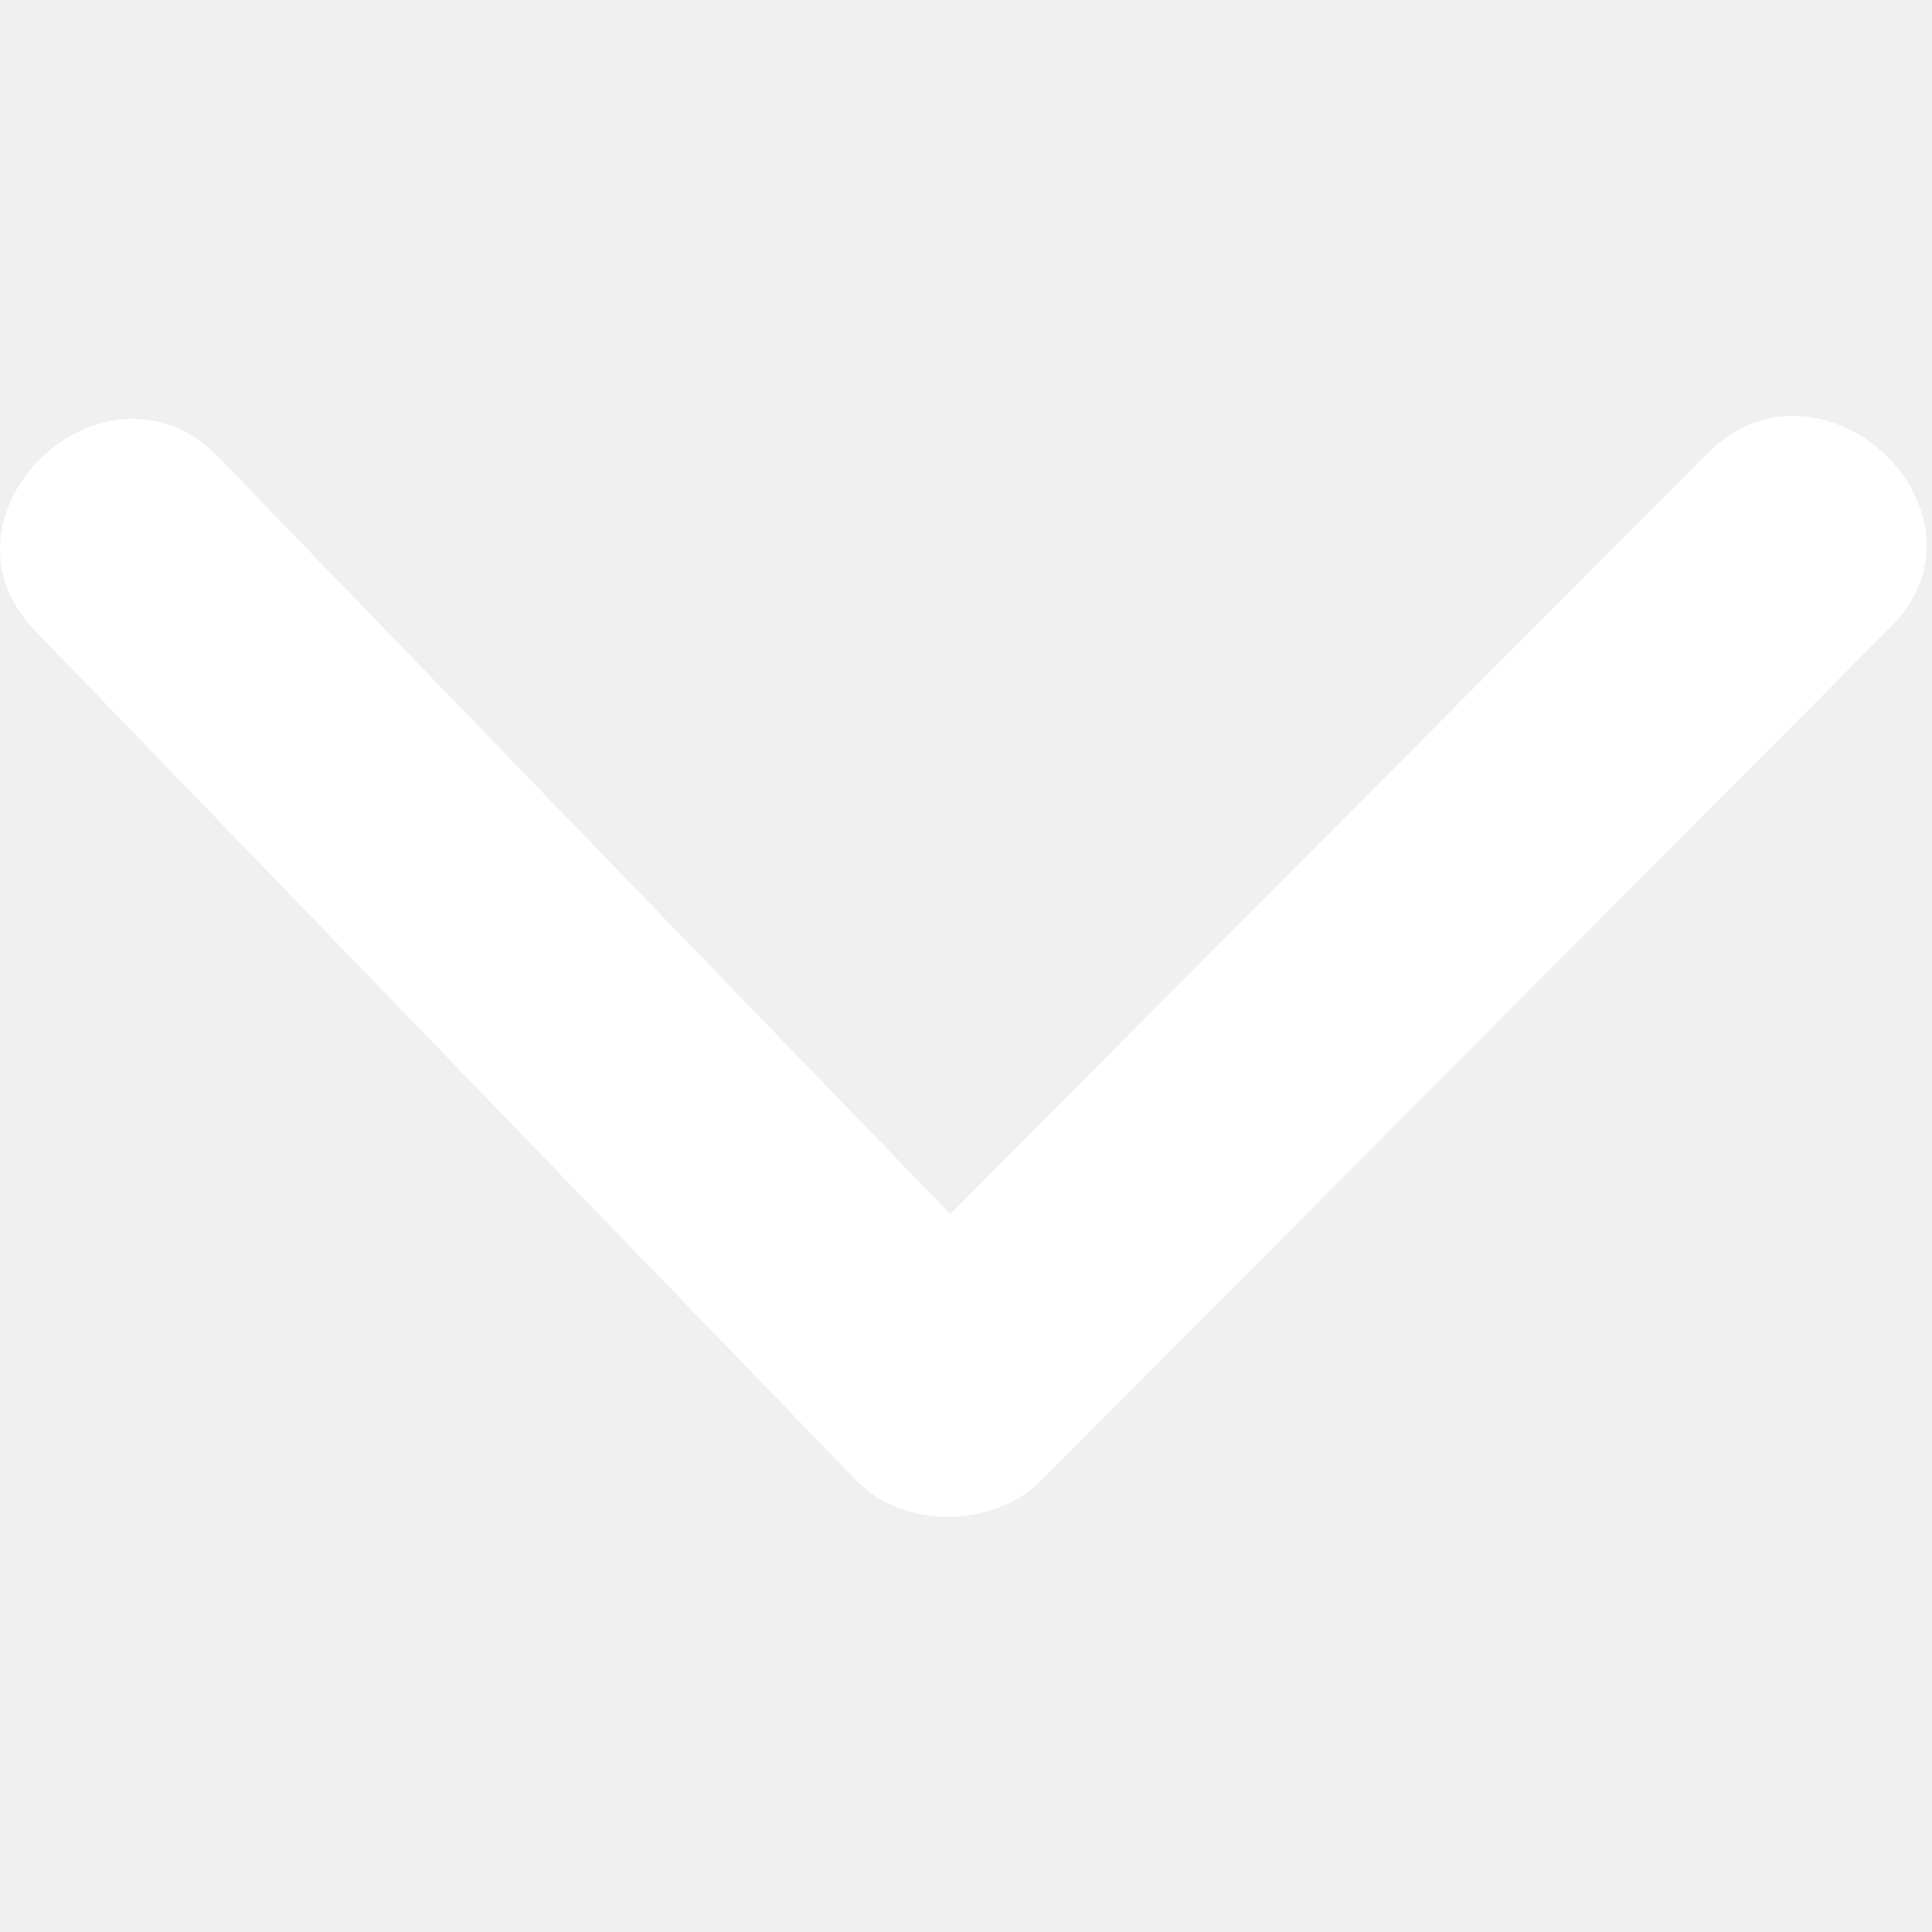
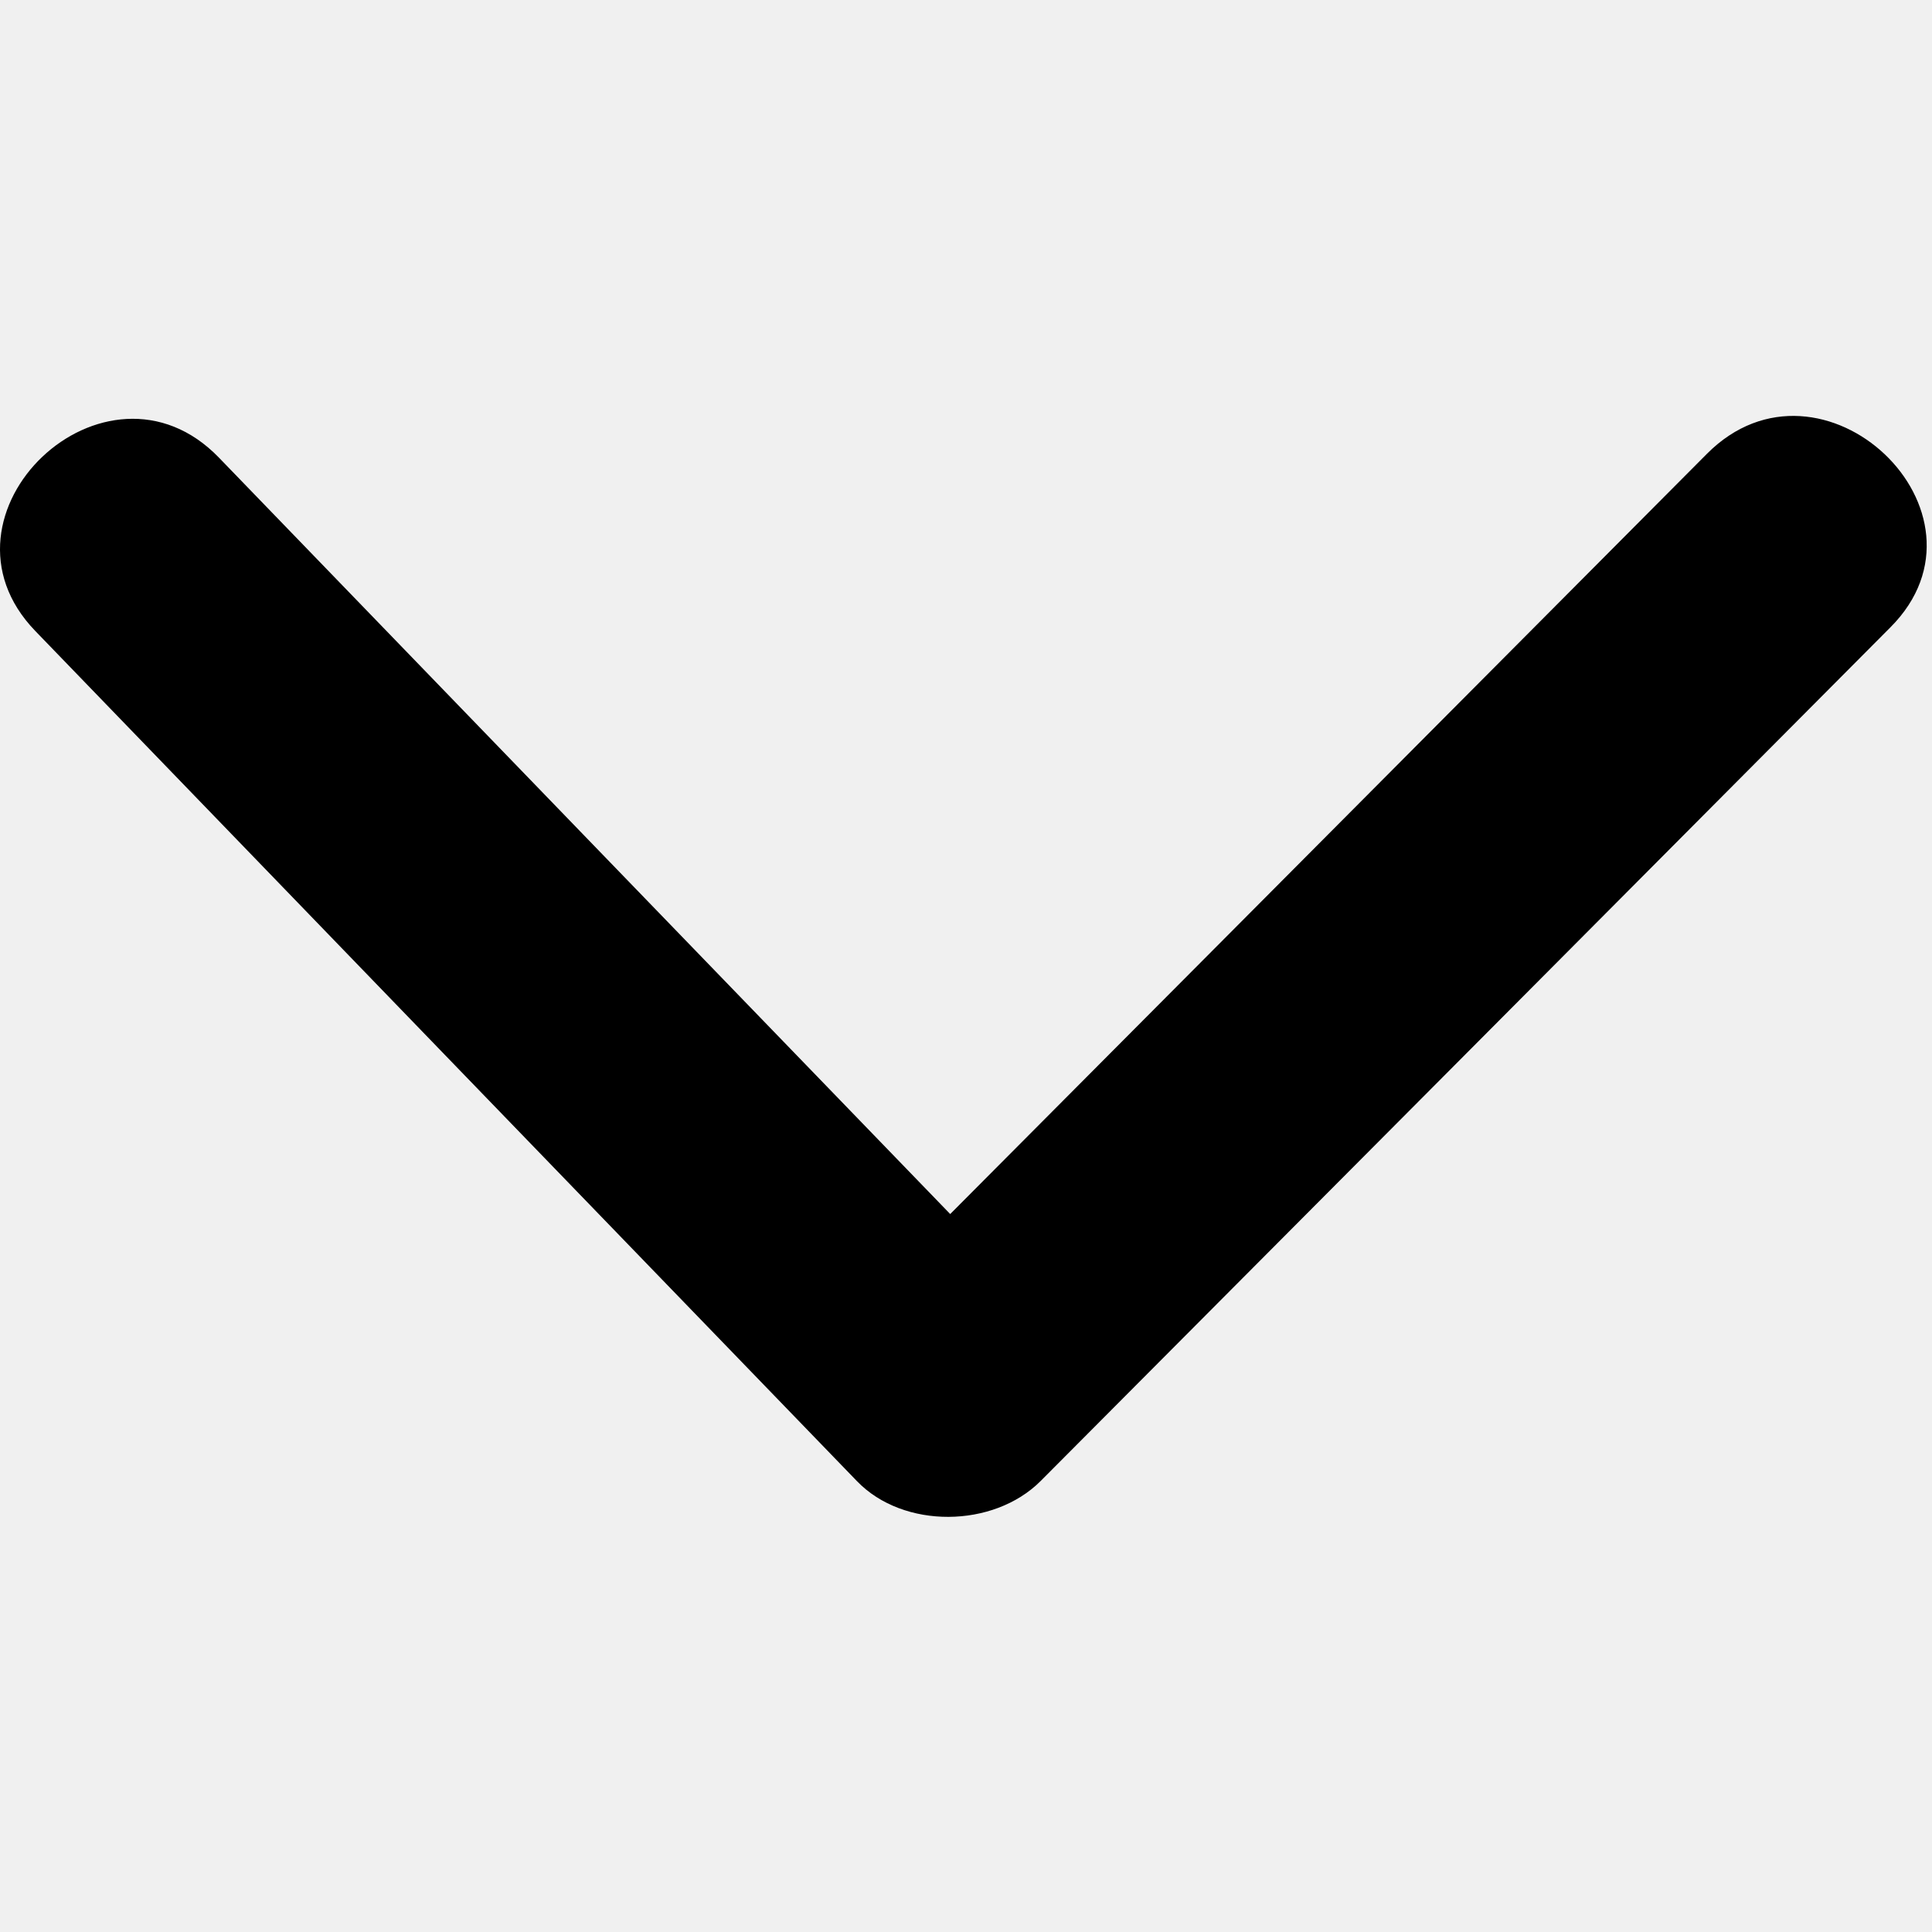
<svg xmlns="http://www.w3.org/2000/svg" t="1587378906692" class="icon" viewBox="0 0 1024 1024" version="1.1" p-id="1346" width="128" height="128">
-   <path d="M454.188 785.022c-145.192-150.177-290.378-300.353-435.422-450.526-59.842-61.836 37.327-154.021 97.313-91.899 129.23 133.647 258.318 267.296 387.548 400.868 133.646-134.287 267.436-268.574 401.083-402.934 60.84-61.123 158.011 31.060 97.244 91.971-150.105 150.89-300.279 301.703-450.454 452.521-24.933 24.934-72.666 25.575-97.311 0z" p-id="1347" fill="#ffffff" />
+   <path d="M454.188 785.022c-145.192-150.177-290.378-300.353-435.422-450.526-59.842-61.836 37.327-154.021 97.313-91.899 129.23 133.647 258.318 267.296 387.548 400.868 133.646-134.287 267.436-268.574 401.083-402.934 60.84-61.123 158.011 31.060 97.244 91.971-150.105 150.89-300.279 301.703-450.454 452.521-24.933 24.934-72.666 25.575-97.311 0z" p-id="1347" />
</svg>
